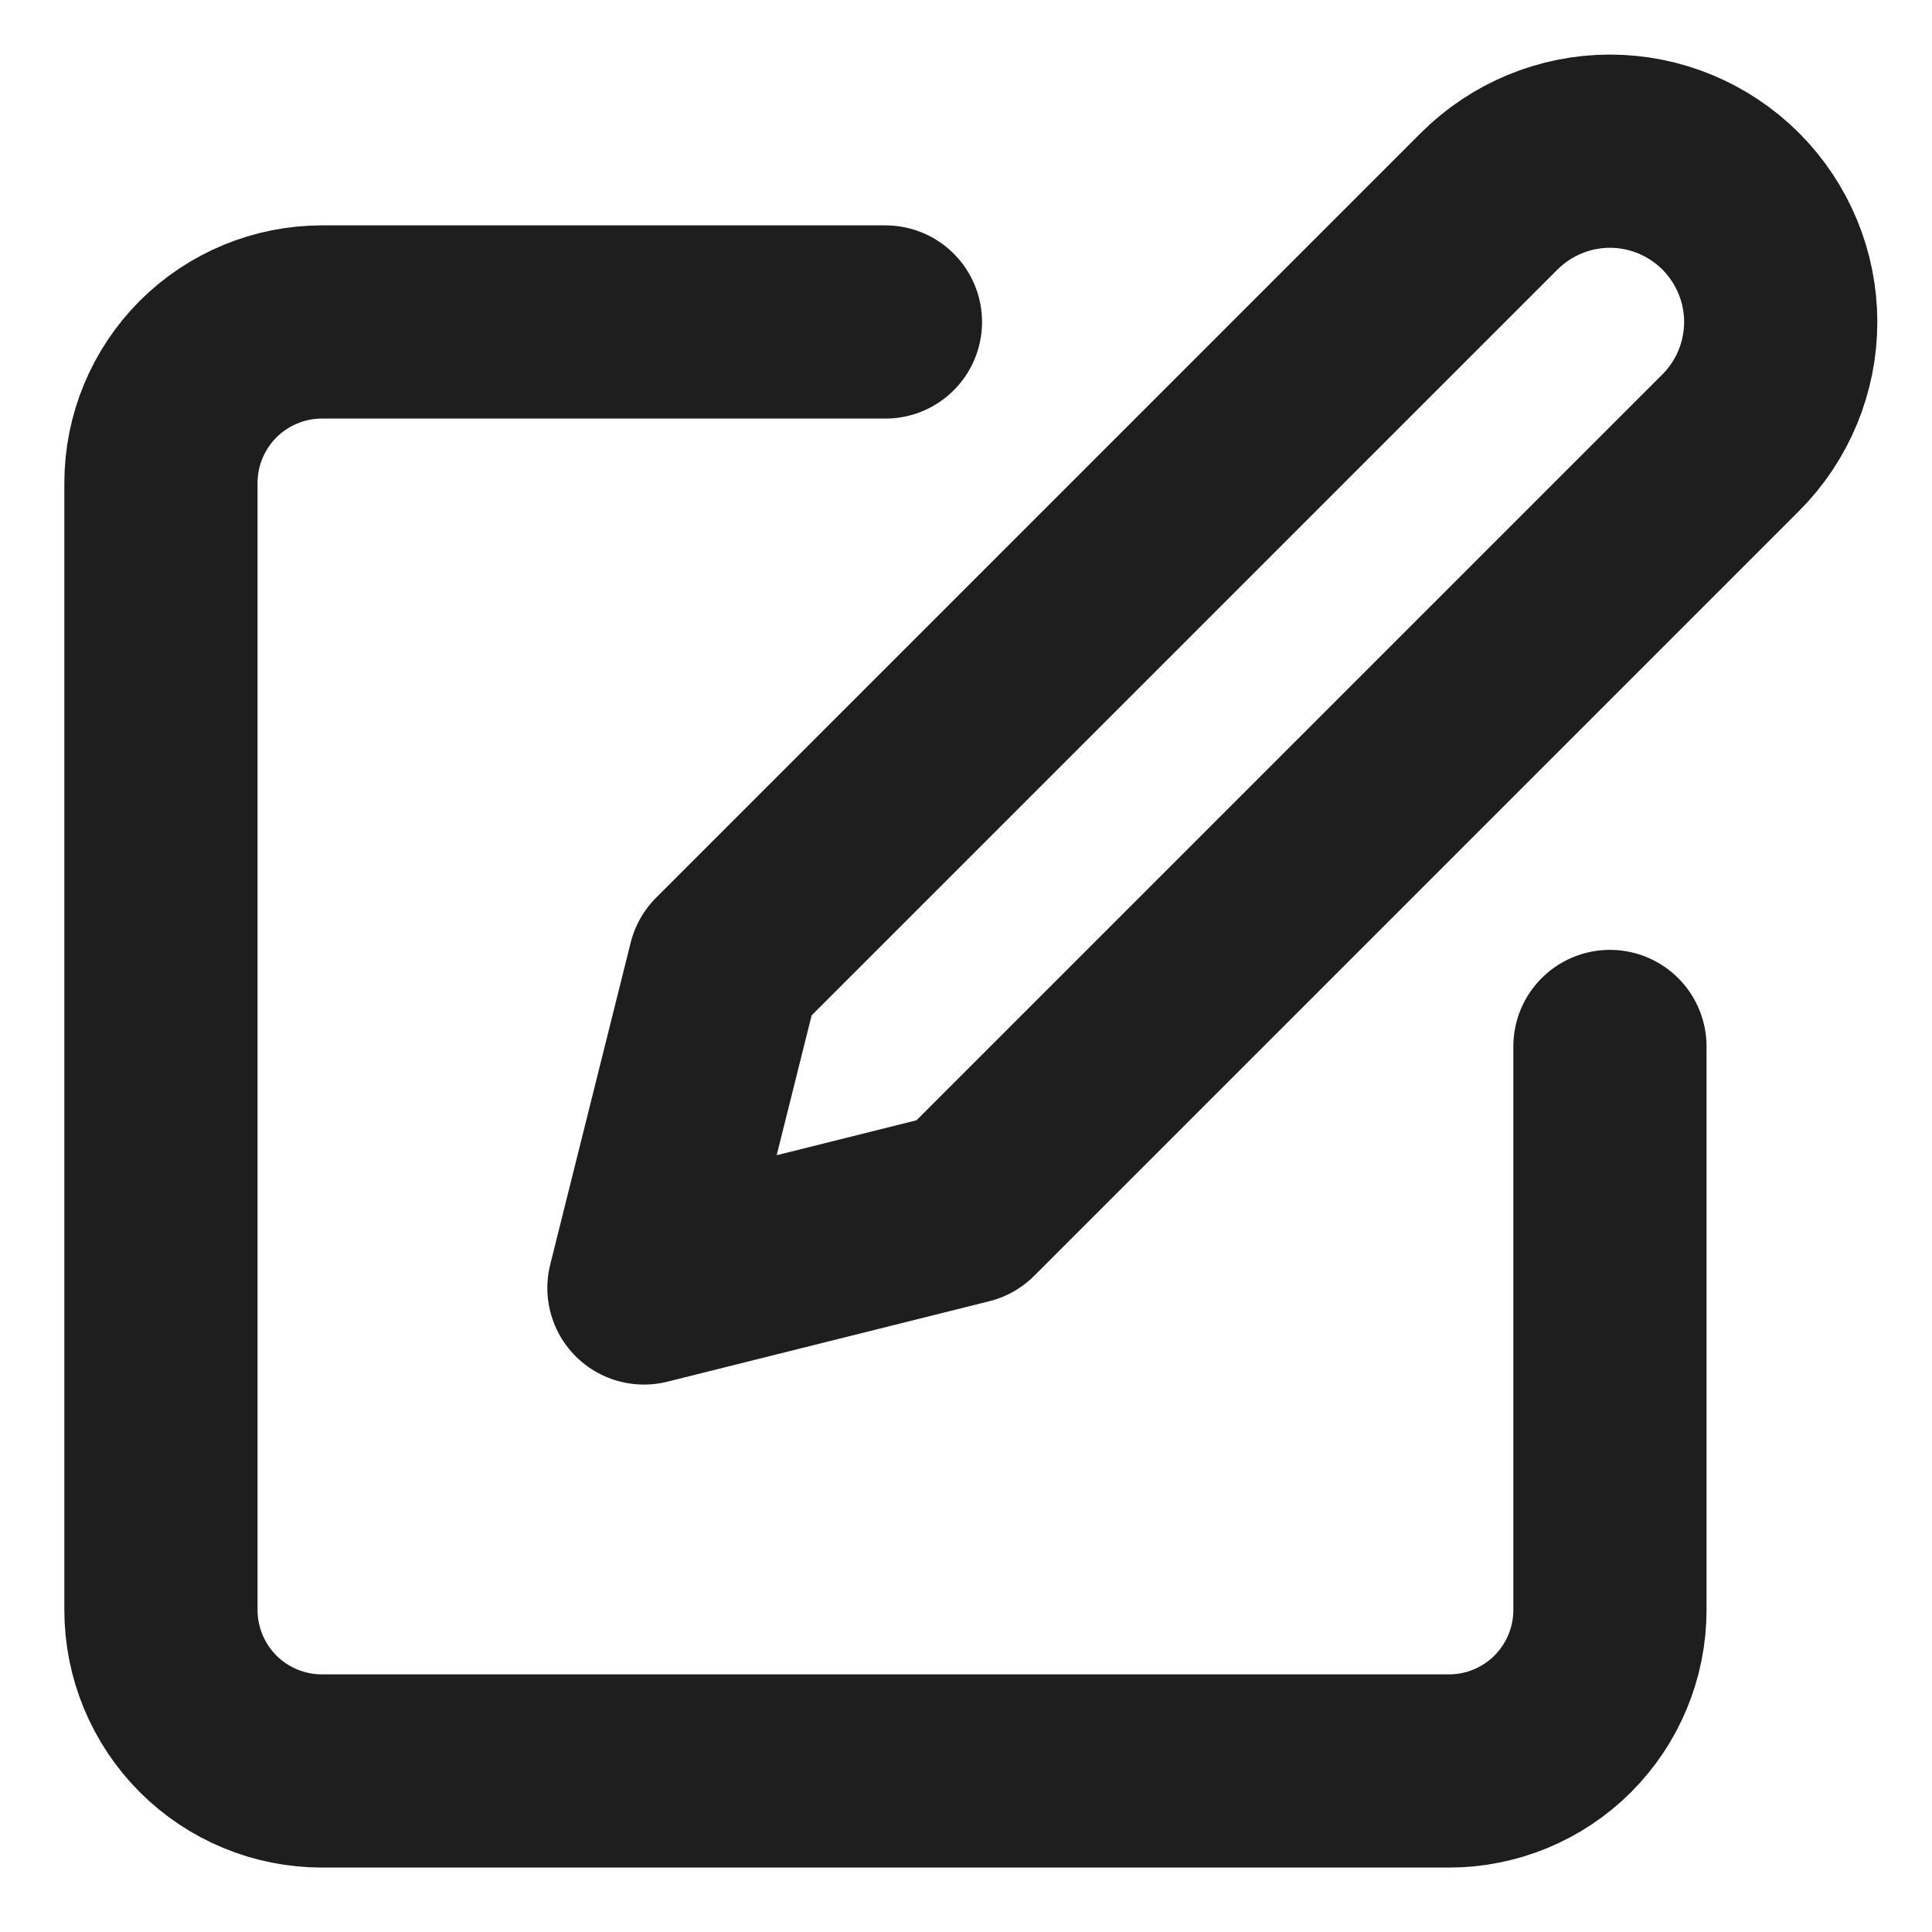
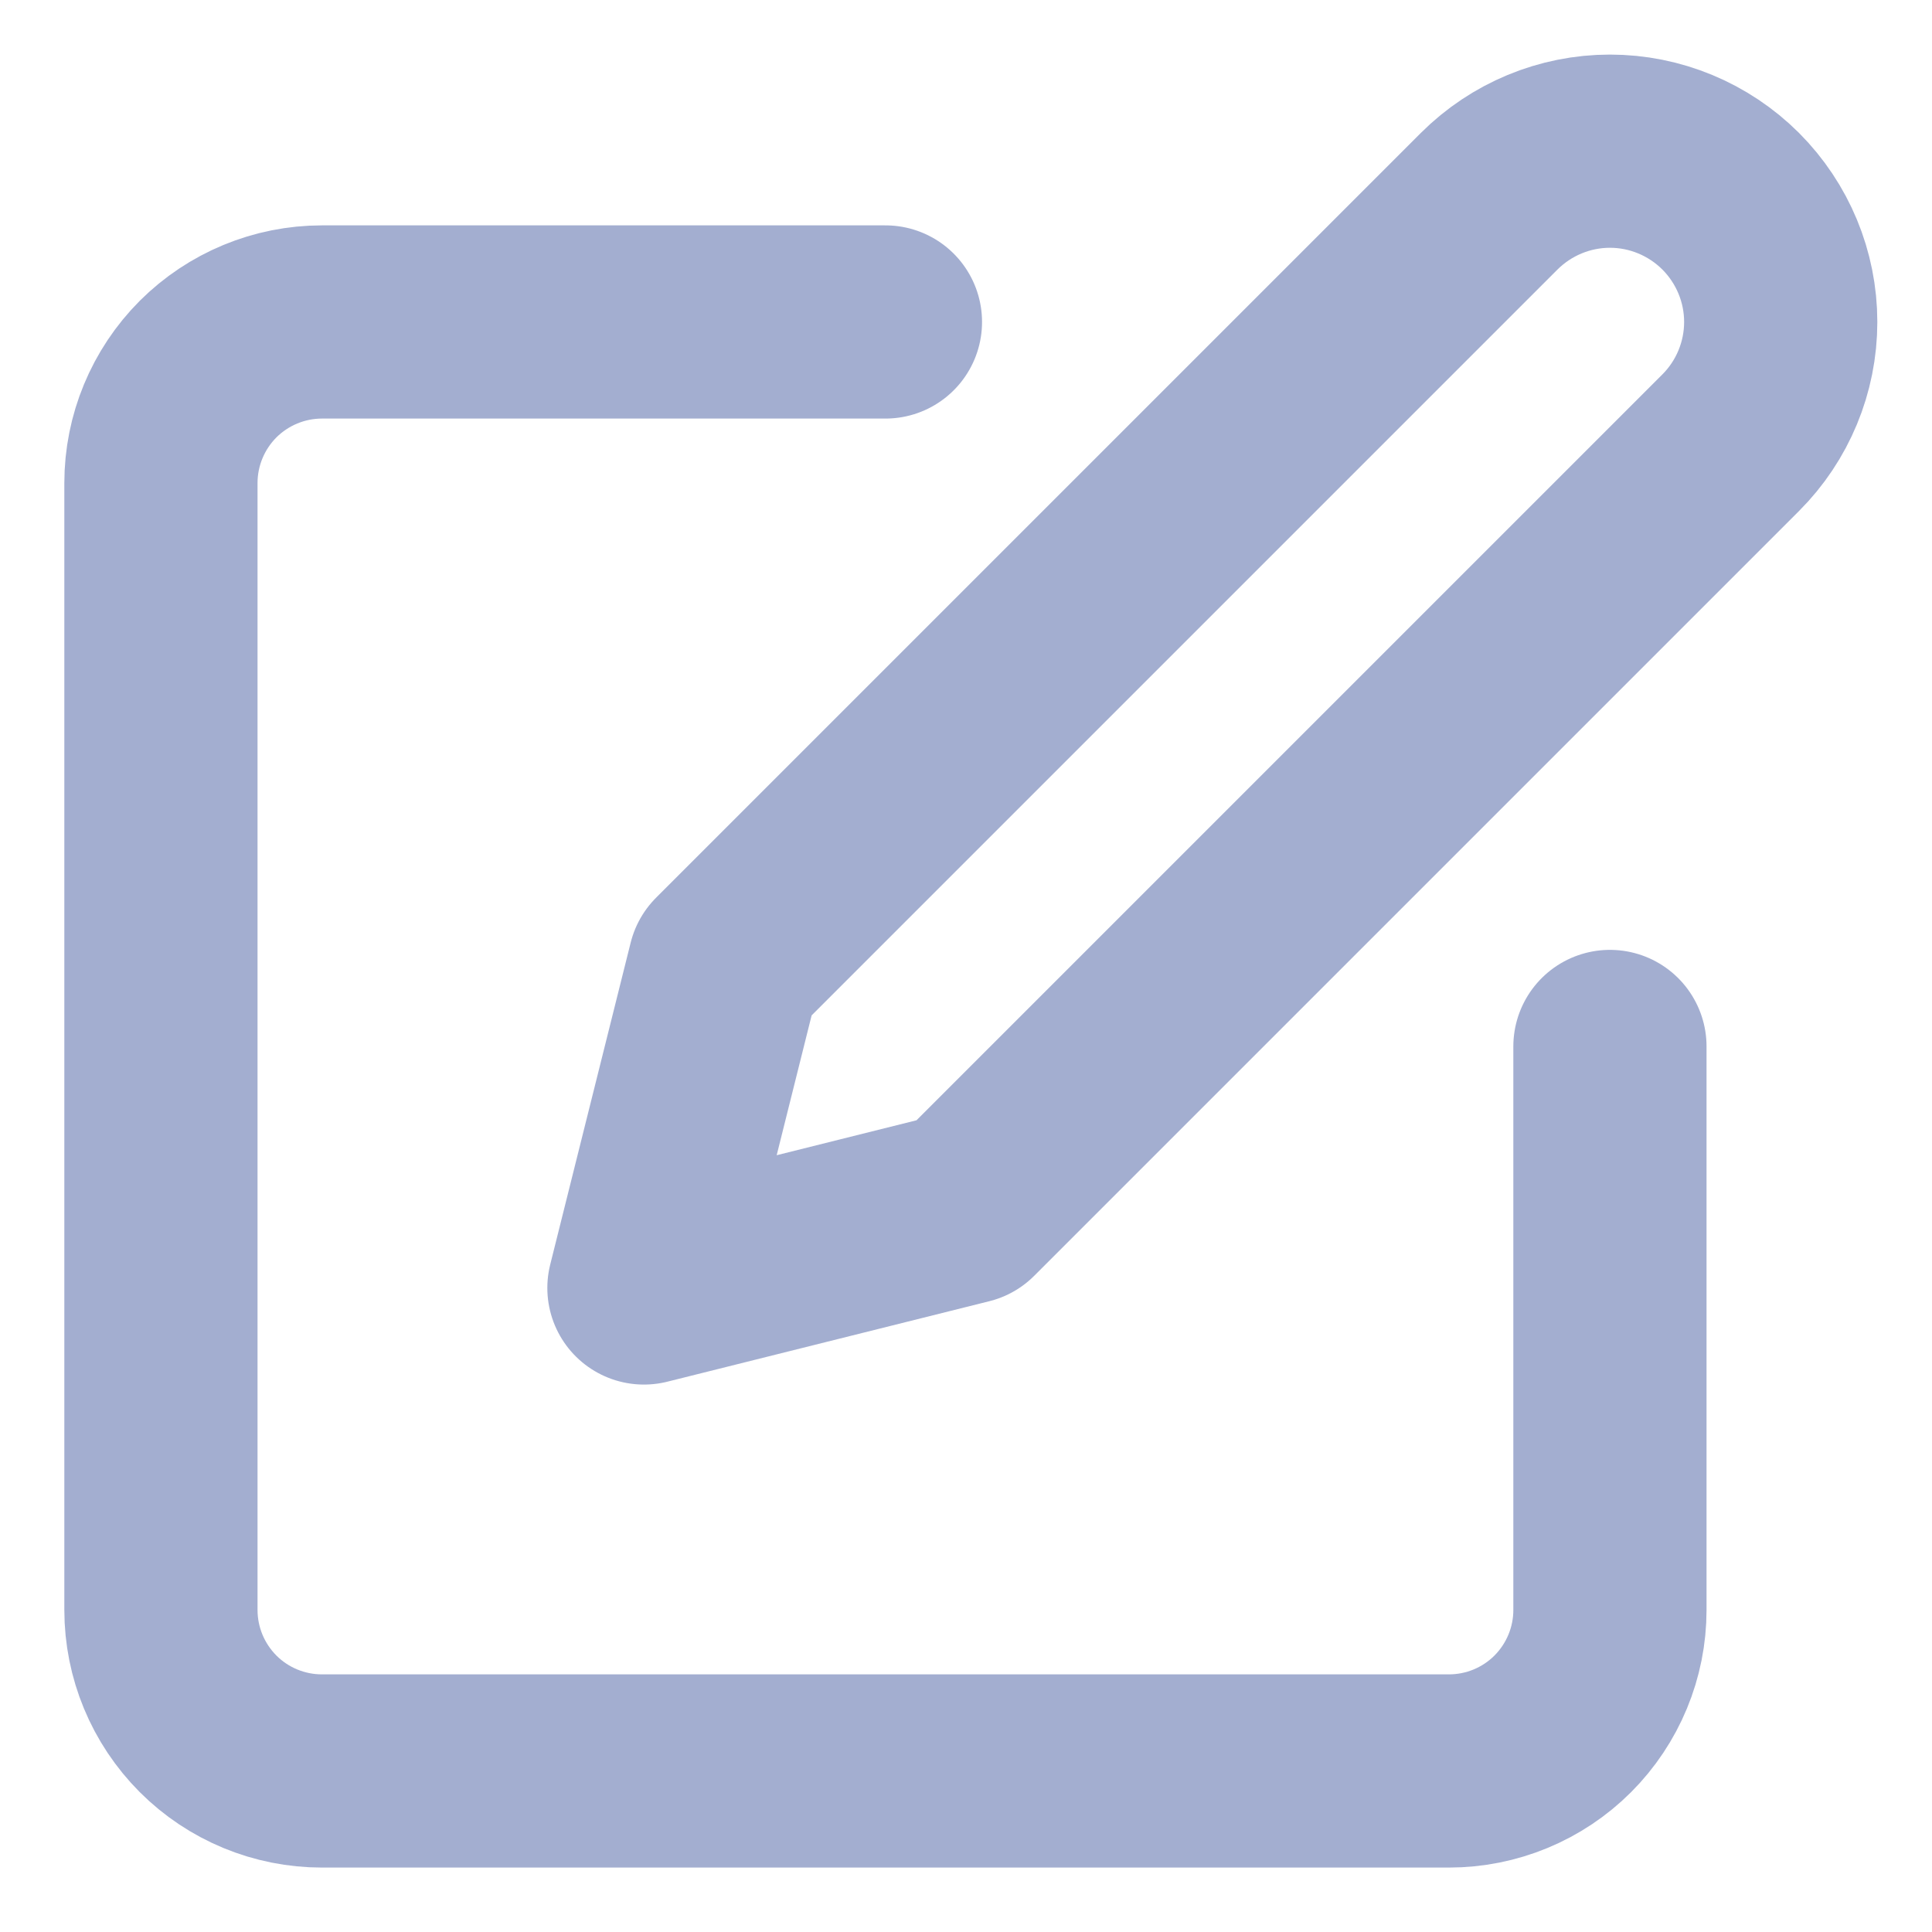
<svg xmlns="http://www.w3.org/2000/svg" width="20" height="20" viewBox="0 0 20 20" fill="none">
-   <path d="M9.166 3.333H3.333C2.891 3.333 2.467 3.509 2.154 3.821C1.842 4.134 1.666 4.558 1.666 5V16.666C1.666 17.109 1.842 17.532 2.154 17.845C2.467 18.158 2.891 18.333 3.333 18.333H14.999C15.441 18.333 15.865 18.158 16.178 17.845C16.49 17.532 16.666 17.109 16.666 16.666V10.833M15.416 2.083C15.748 1.752 16.197 1.565 16.666 1.565C17.135 1.565 17.584 1.752 17.916 2.083C18.247 2.415 18.434 2.864 18.434 3.333C18.434 3.802 18.247 4.252 17.916 4.583L9.999 12.5L6.666 13.333L7.499 10L15.416 2.083Z" stroke="#1E1E1E" stroke-width="2" stroke-linecap="round" stroke-linejoin="round" />
+   <path d="M9.166 3.333H3.333C2.891 3.333 2.467 3.509 2.154 3.821C1.842 4.134 1.666 4.558 1.666 5V16.666C1.666 17.109 1.842 17.532 2.154 17.845C2.467 18.158 2.891 18.333 3.333 18.333H14.999C15.441 18.333 15.865 18.158 16.178 17.845C16.49 17.532 16.666 17.109 16.666 16.666V10.833M15.416 2.083C15.748 1.752 16.197 1.565 16.666 1.565C17.135 1.565 17.584 1.752 17.916 2.083C18.247 2.415 18.434 2.864 18.434 3.333C18.434 3.802 18.247 4.252 17.916 4.583L9.999 12.5L6.666 13.333L7.499 10L15.416 2.083Z" stroke="#A3AED0" stroke-width="2" stroke-linecap="round" stroke-linejoin="round" />
</svg>
